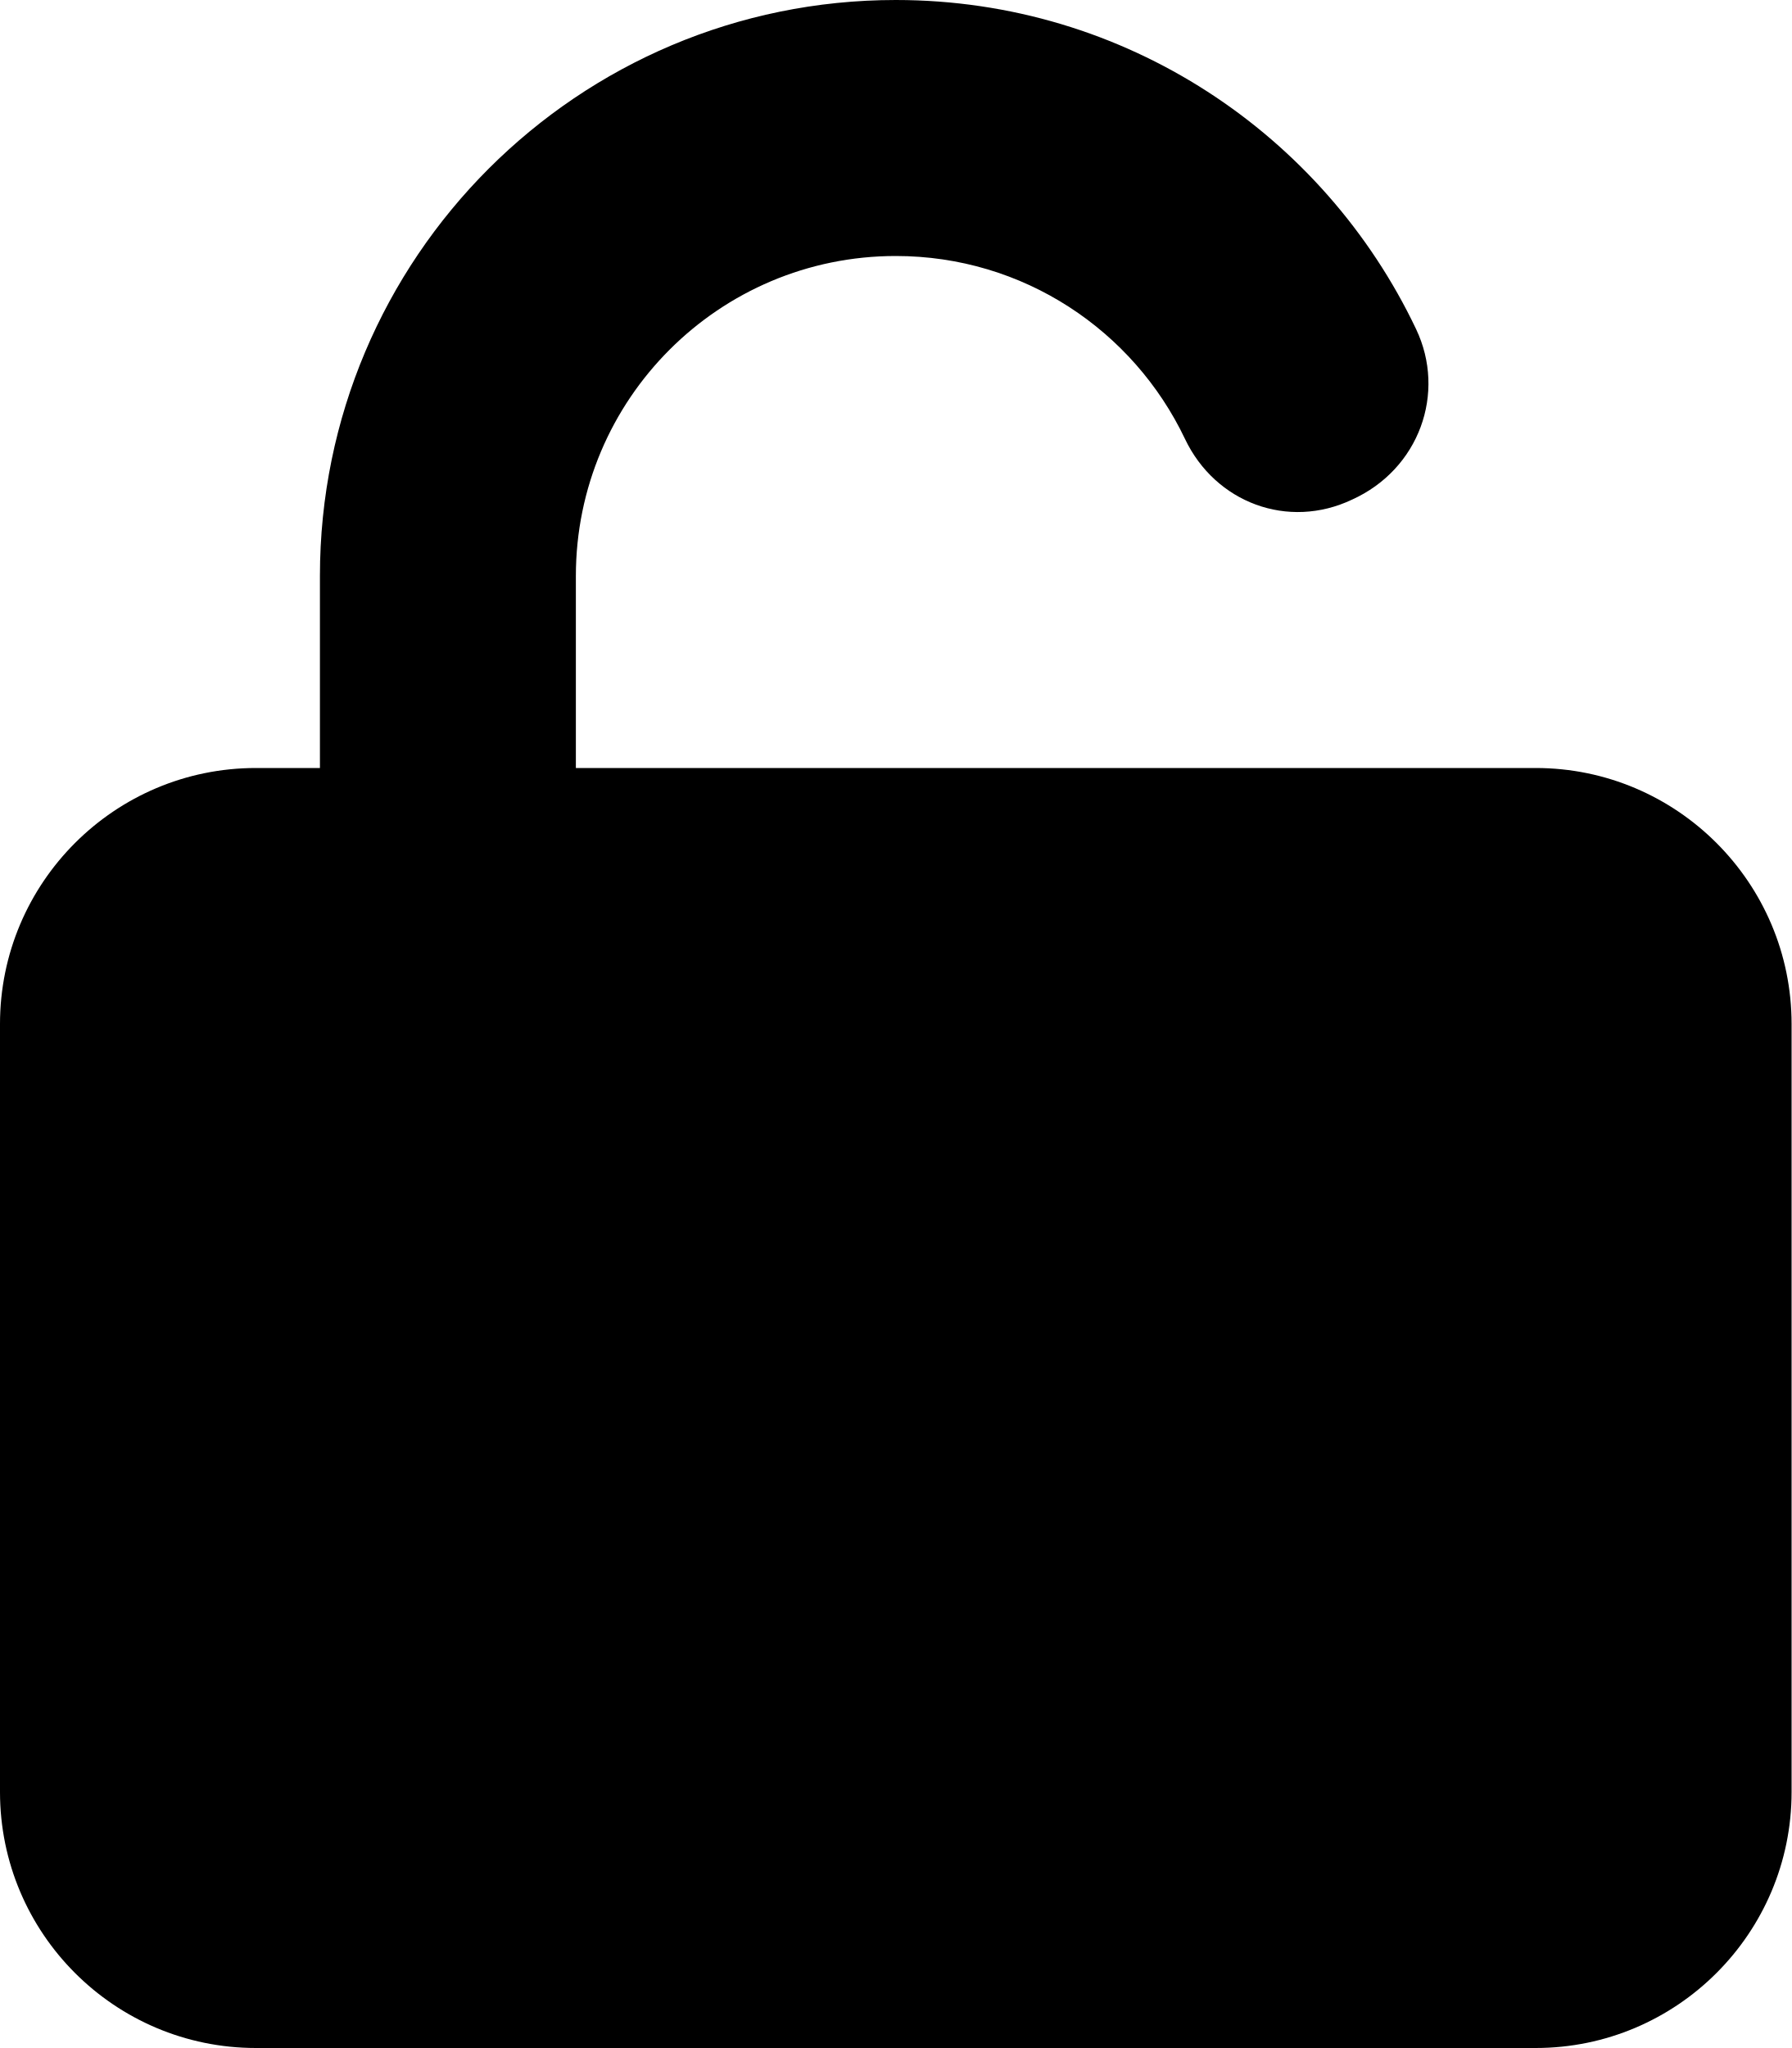
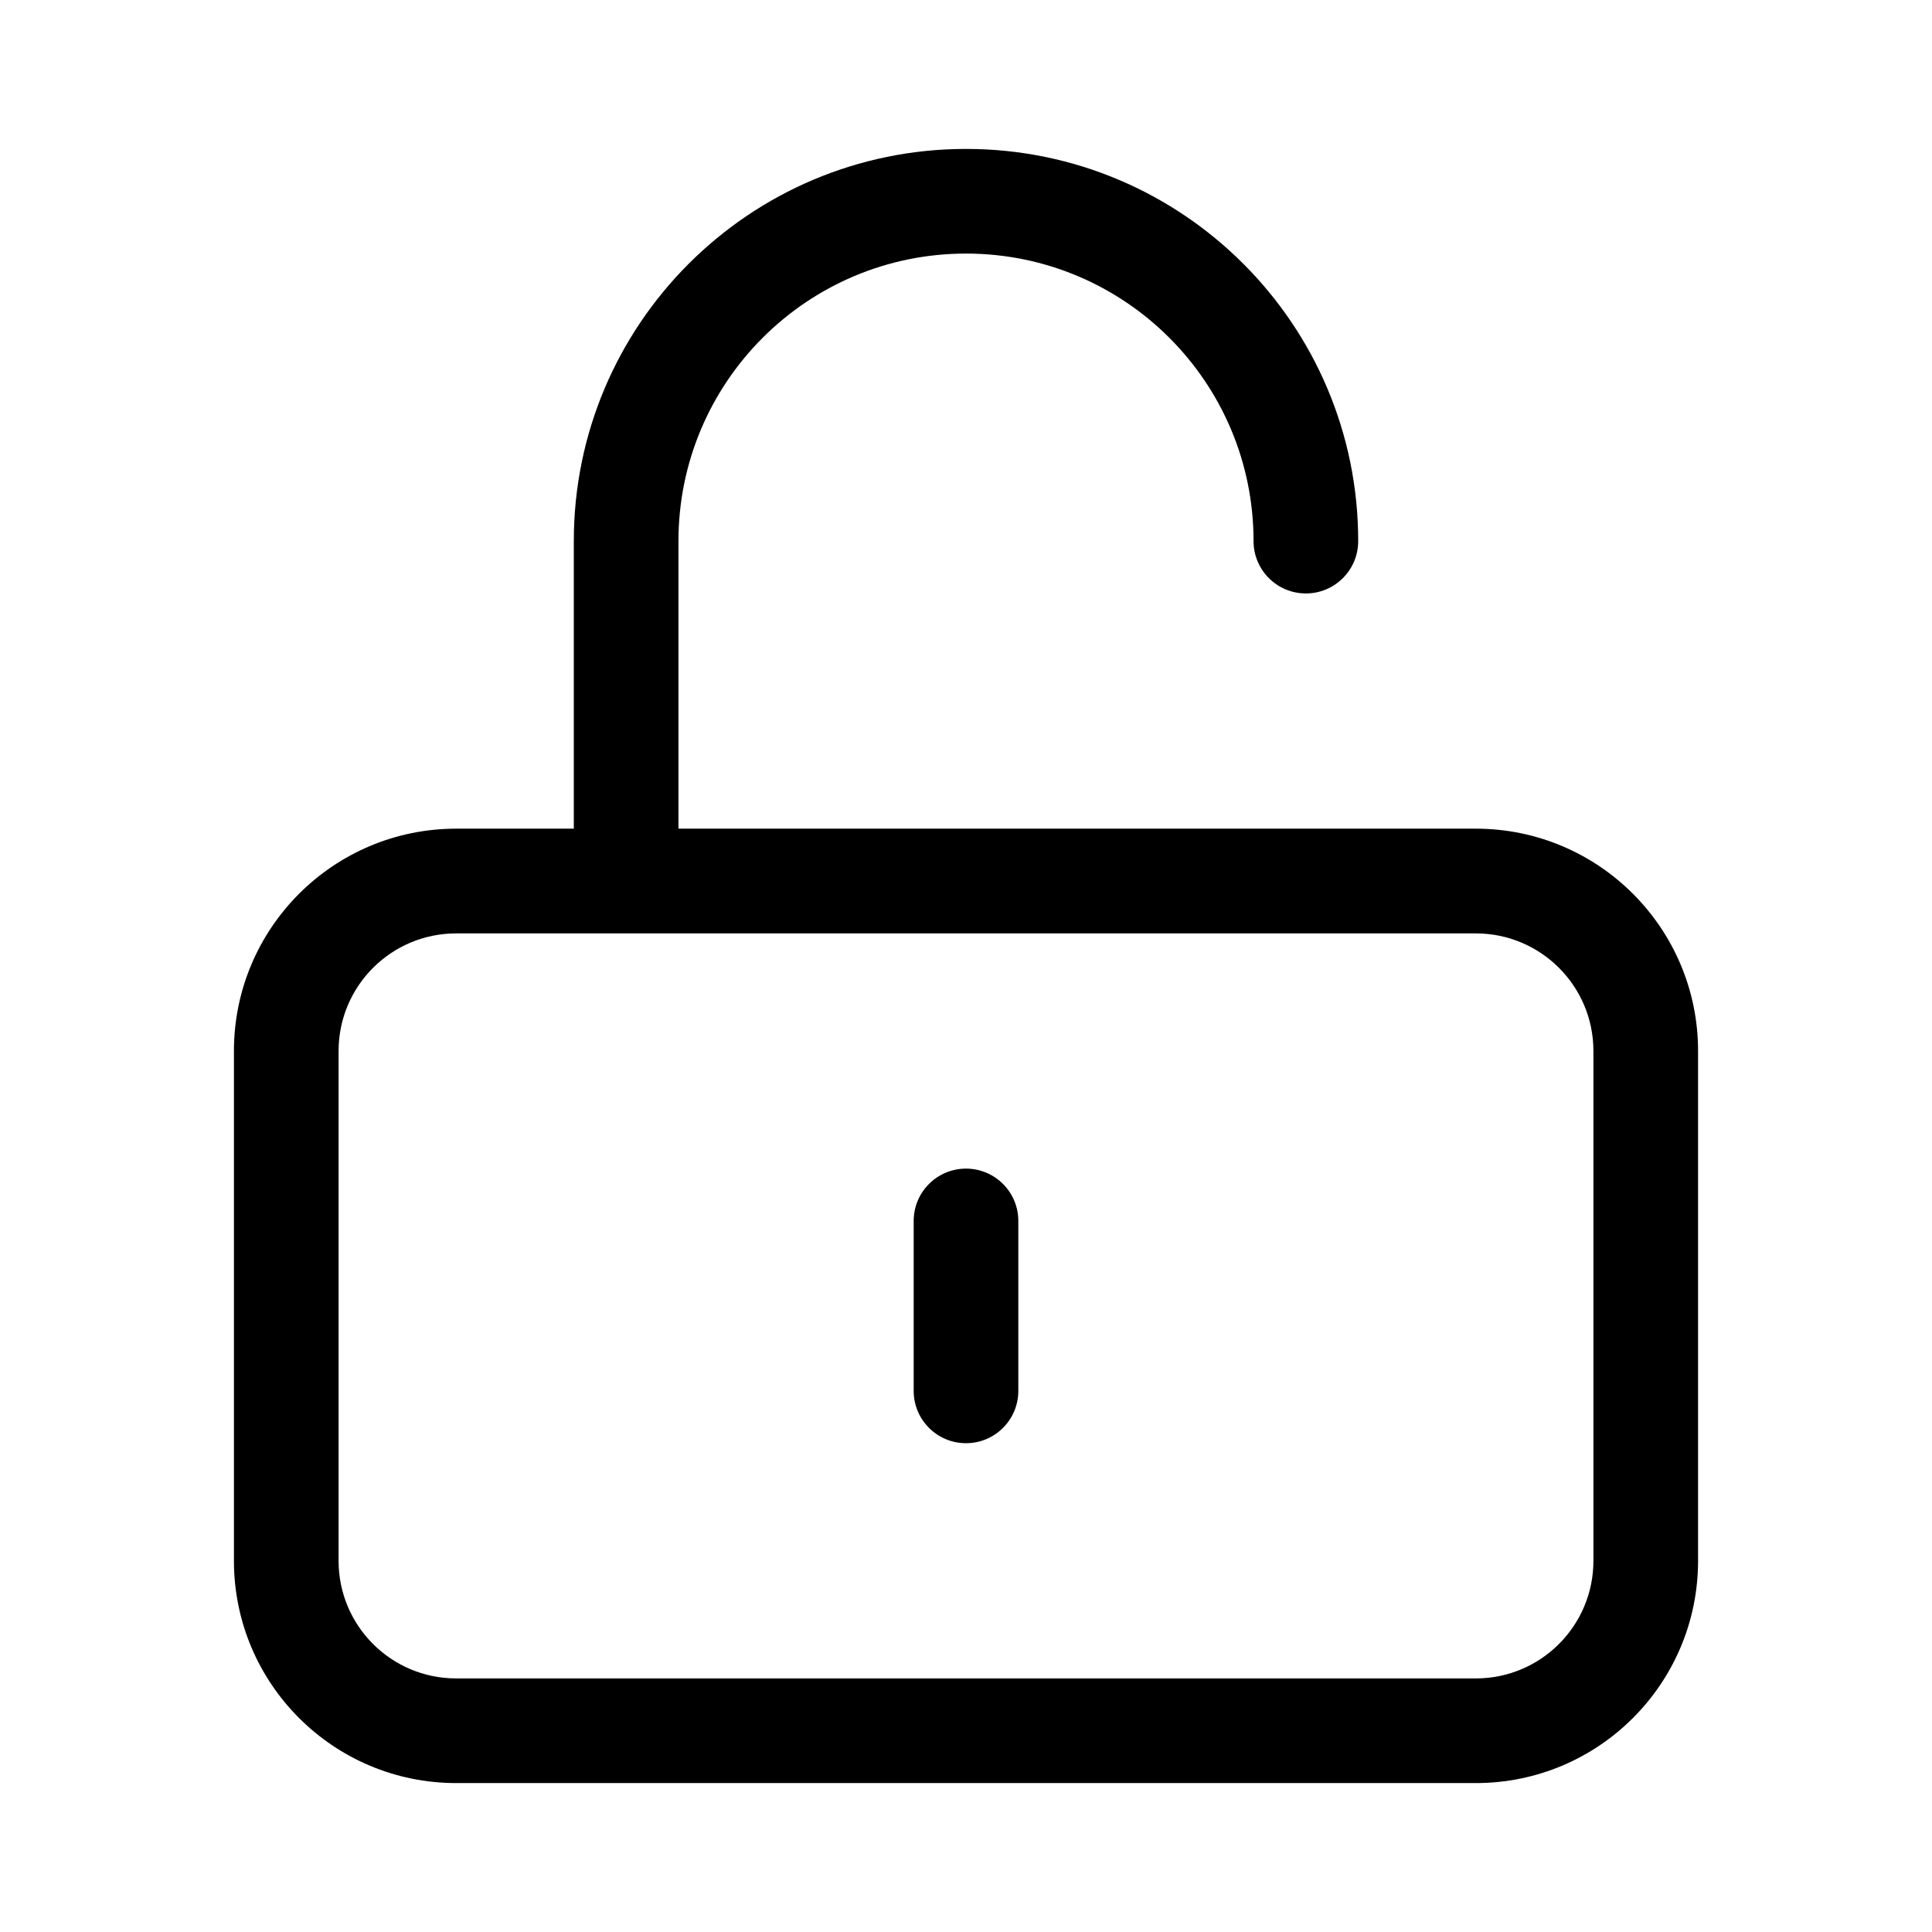
- <svg xmlns="http://www.w3.org/2000/svg" viewBox="0 0 448 512">
-   <path d="M144 192H384C419.3 192 448 220.7 448 256V448C448 483.3 419.3 512 384 512H64C28.65 512 0 483.3 0 448V256C0 220.7 28.65 192 64 192H80V144C80 64.47 144.5 0 224 0C281.5 0 331 33.69 354.1 82.27C361.7 98.23 354.9 117.3 338.1 124.9C322.1 132.5 303.9 125.7 296.3 109.7C283.4 82.63 255.9 64 224 64C179.8 64 144 99.82 144 144L144 192z" />
+ <svg xmlns="http://www.w3.org/2000/svg" width="24" height="24" viewBox="0 0 24 24" fill="none">
+   <g id="24px/lock-open">
+     <path id="24px/lock-open_2" fill-rule="evenodd" clip-rule="evenodd" d="M7.128 6.722C7.128 4.031 9.309 1.85 12 1.85C14.691 1.85 16.872 4.031 16.872 6.722C16.872 7.081 16.581 7.372 16.222 7.372C15.863 7.372 15.572 7.081 15.572 6.722C15.572 4.749 13.973 3.15 12 3.15C10.027 3.15 8.428 4.749 8.428 6.722V10.294H18.333C19.858 10.294 21.094 11.531 21.094 13.056V19.389C21.094 20.914 19.858 22.15 18.333 22.15H5.667C4.142 22.15 2.906 20.914 2.906 19.389V13.056C2.906 11.531 4.142 10.294 5.667 10.294H7.128V6.722ZM5.667 11.595C4.86 11.595 4.206 12.249 4.206 13.056V19.389C4.206 20.196 4.86 20.85 5.667 20.85H18.333C19.14 20.85 19.794 20.196 19.794 19.389V13.056C19.794 12.249 19.14 11.595 18.333 11.595H5.667ZM12 14.517C12.359 14.517 12.65 14.808 12.65 15.167V17.278C12.65 17.637 12.359 17.928 12 17.928C11.641 17.928 11.35 17.637 11.35 17.278V15.167C11.35 14.808 11.641 14.517 12 14.517Z" fill="black" />
+   </g>
</svg>
